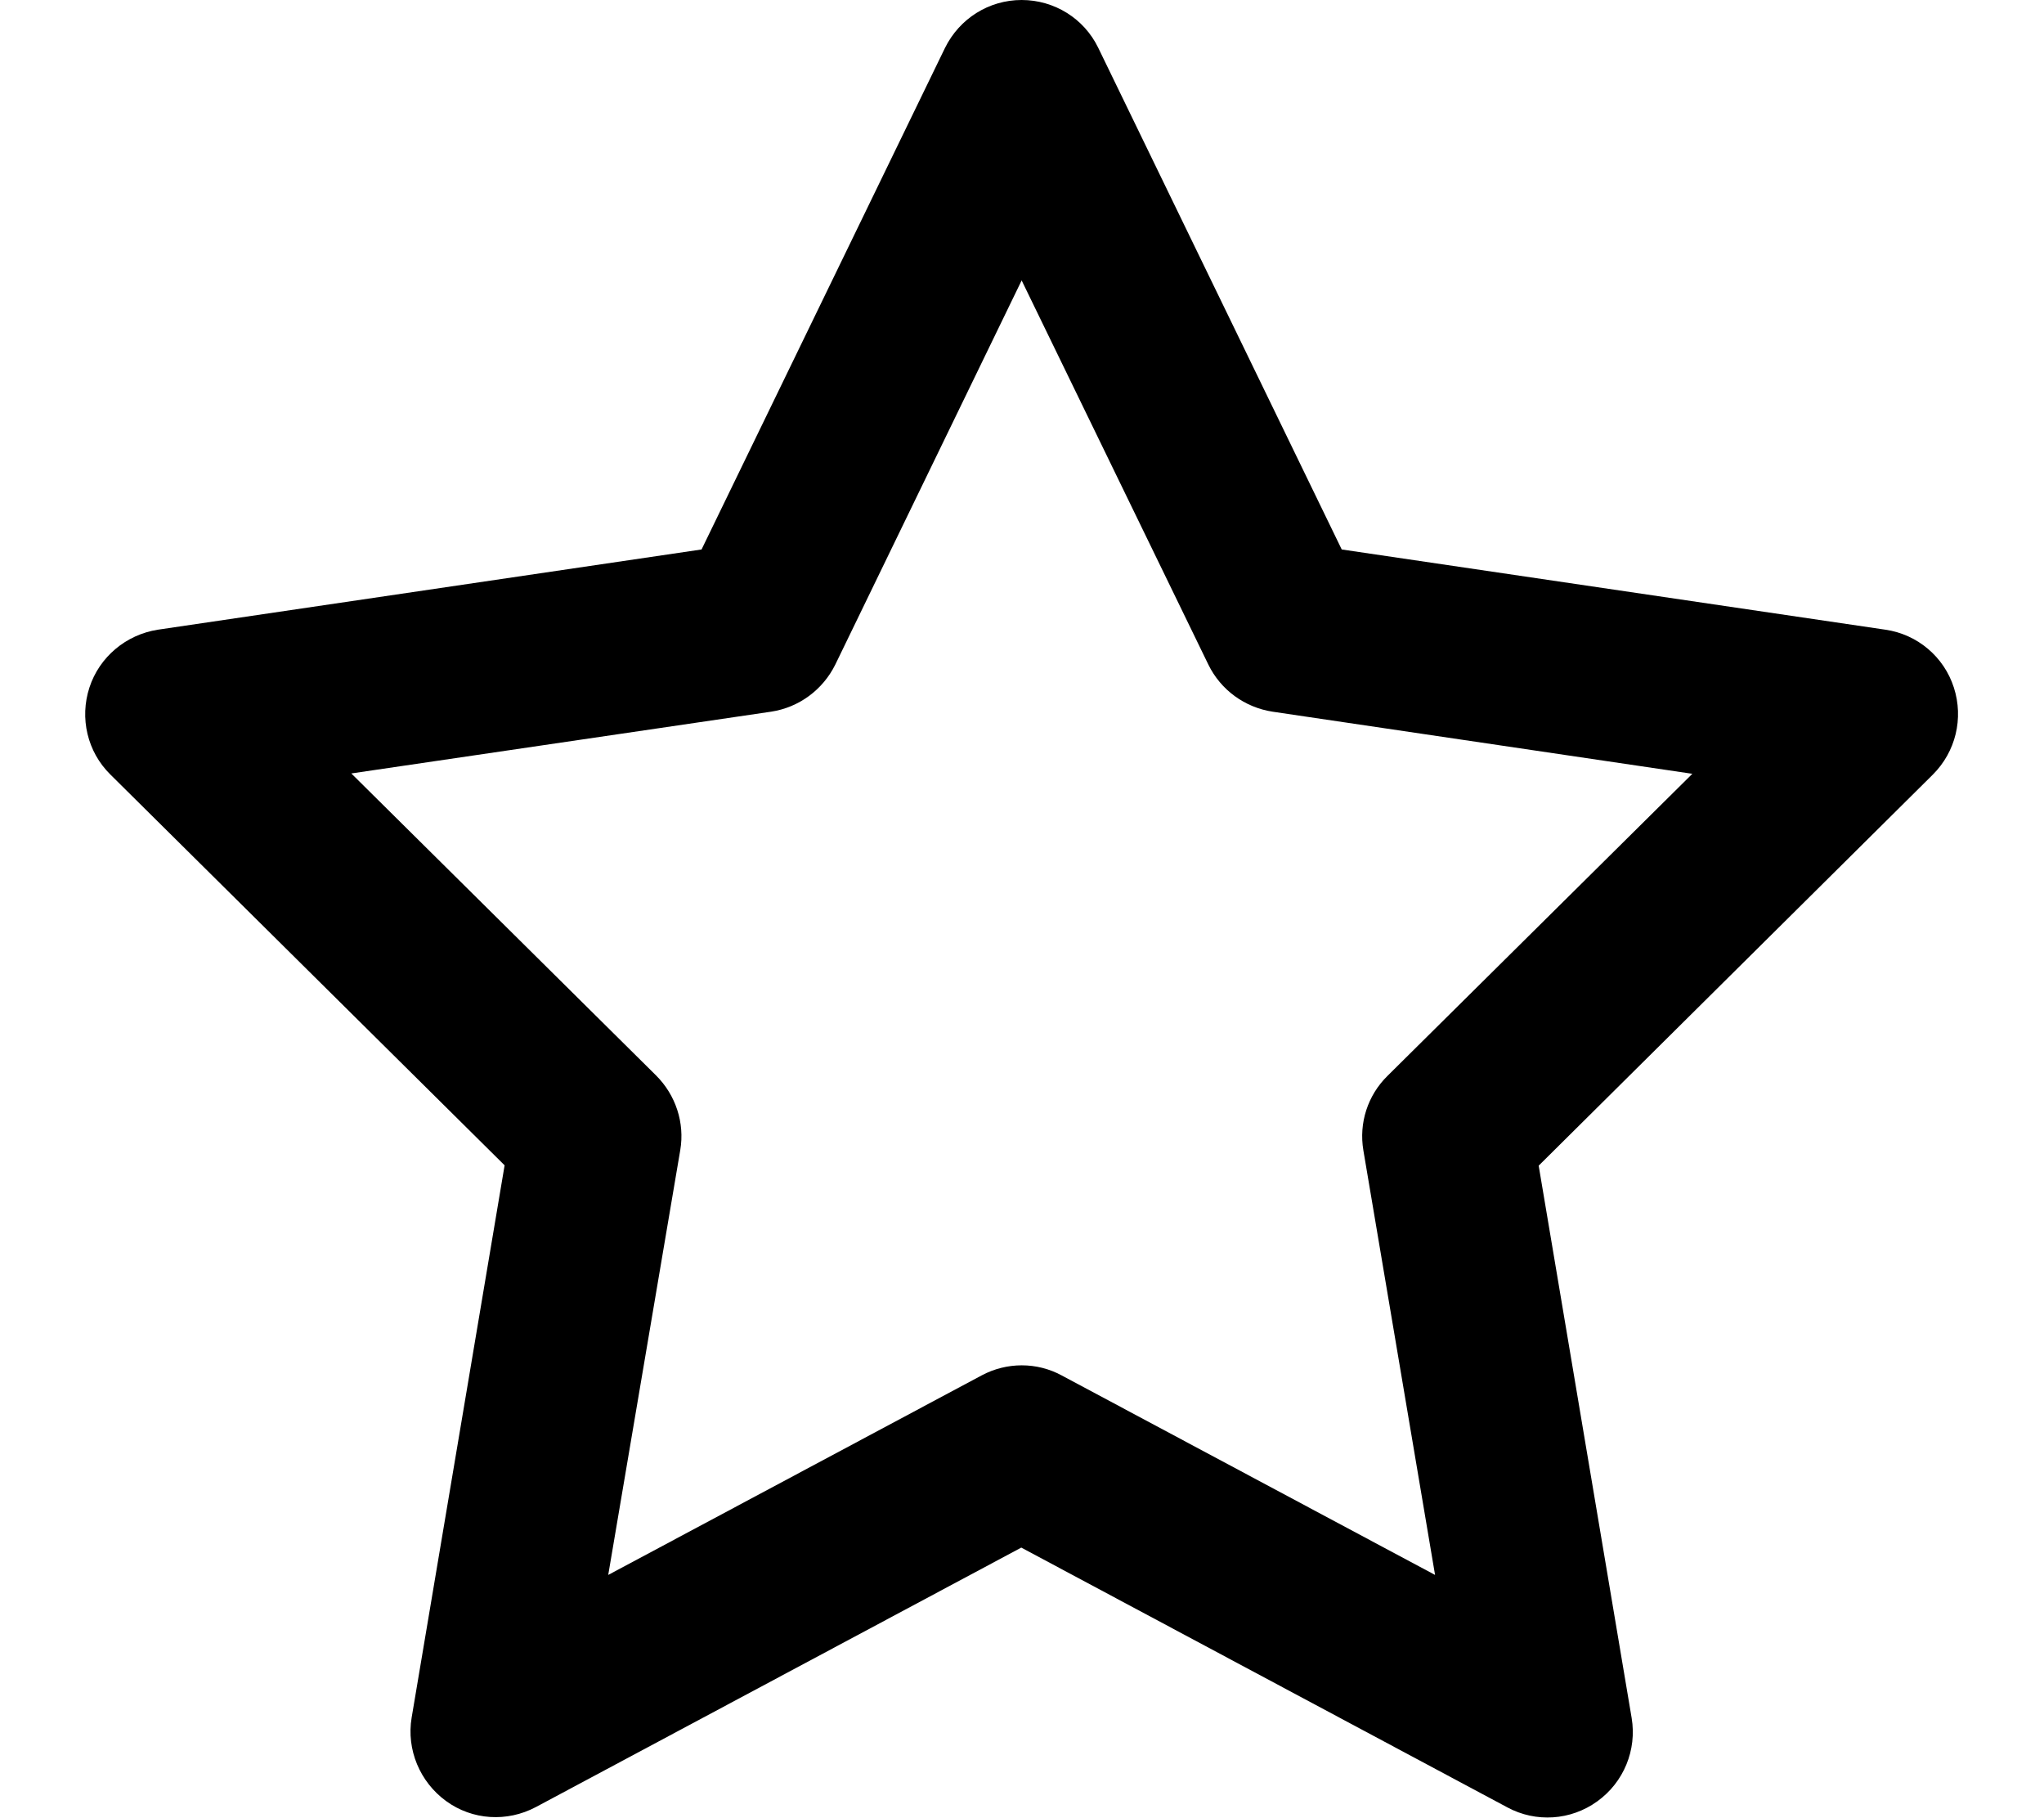
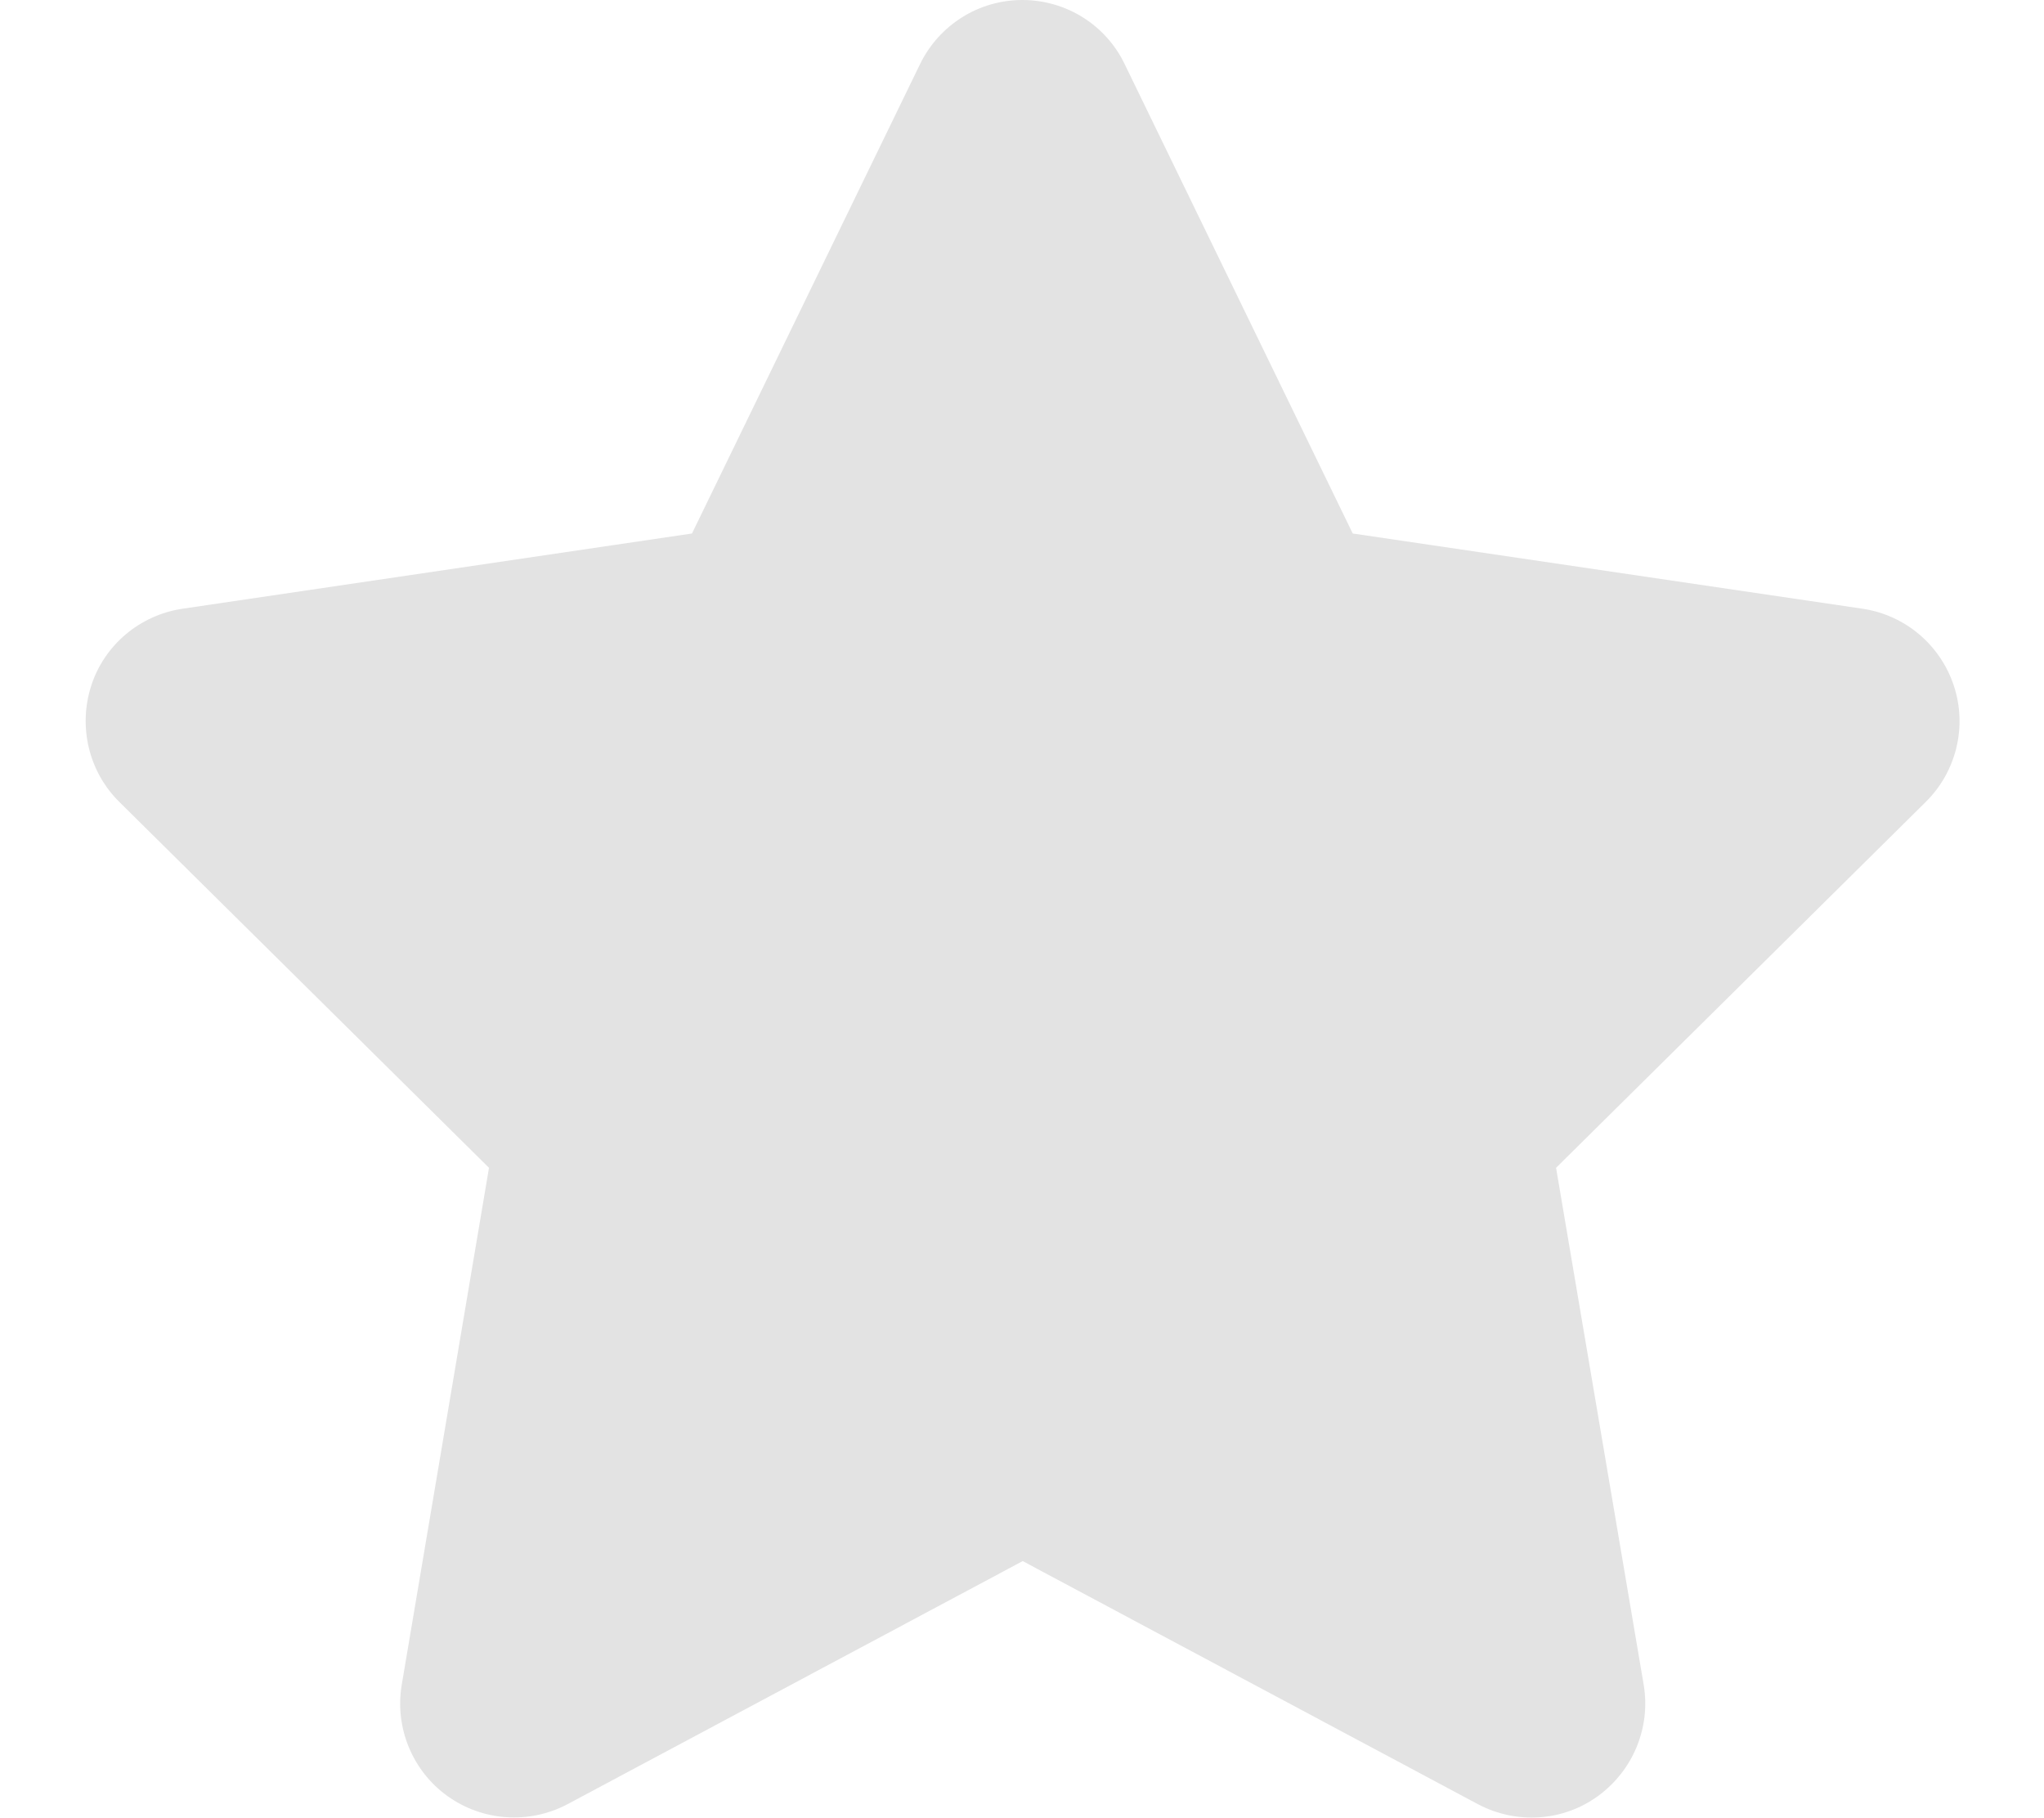
- <svg xmlns="http://www.w3.org/2000/svg" viewBox="0 0 576 512">
-   <path d="M287.9 0c9.2 0 17.6 5.2 21.6 13.5l68.6 141.3 153.2 22.6c9 1.3 16.5 7.6 19.3 16.3s.5 18.1-5.9 24.5L433.6 328.4l26.2 155.6c1.5 9-2.2 18.1-9.7 23.5s-17.3 6-25.3 1.7l-137-73.2L151 509.1c-8.1 4.3-17.9 3.7-25.3-1.7s-11.2-14.5-9.7-23.5l26.2-155.6L31.1 218.2c-6.5-6.4-8.7-15.9-5.9-24.5s10.3-14.9 19.3-16.3l153.2-22.6L266.3 13.5C270.4 5.2 278.7 0 287.9 0zm0 79L235.4 187.2c-3.5 7.1-10.2 12.1-18.1 13.3L99 217.9 184.9 303c5.5 5.5 8.1 13.3 6.8 21L171.4 443.7l105.2-56.2c7.1-3.8 15.6-3.8 22.6 0l105.2 56.2L384.2 324.1c-1.3-7.7 1.2-15.5 6.8-21l85.9-85.1L358.6 200.5c-7.8-1.2-14.6-6.1-18.1-13.3L287.9 79z" />
+ <svg xmlns="http://www.w3.org/2000/svg" fill="#E3E3E3" viewBox="0 0 576 512">
+   <path d="M316.9 18C311.6 7 300.4 0 288.1 0s-23.4 7-28.8 18L195 150.3 51.4 171.5c-12 1.8-22 10.2-25.7 21.7s-.7 24.2 7.9 32.7L137.8 329 113.2 474.7c-2 12 3 24.2 12.9 31.3s23 8 33.8 2.3l128.3-68.5 128.3 68.5c10.8 5.7 23.9 4.9 33.8-2.3s14.9-19.3 12.9-31.3L438.5 329 542.7 225.9c8.6-8.5 11.7-21.2 7.9-32.7s-13.7-19.9-25.7-21.7L381.2 150.3 316.9 18z " fill="#E3E3E3" />
</svg>
